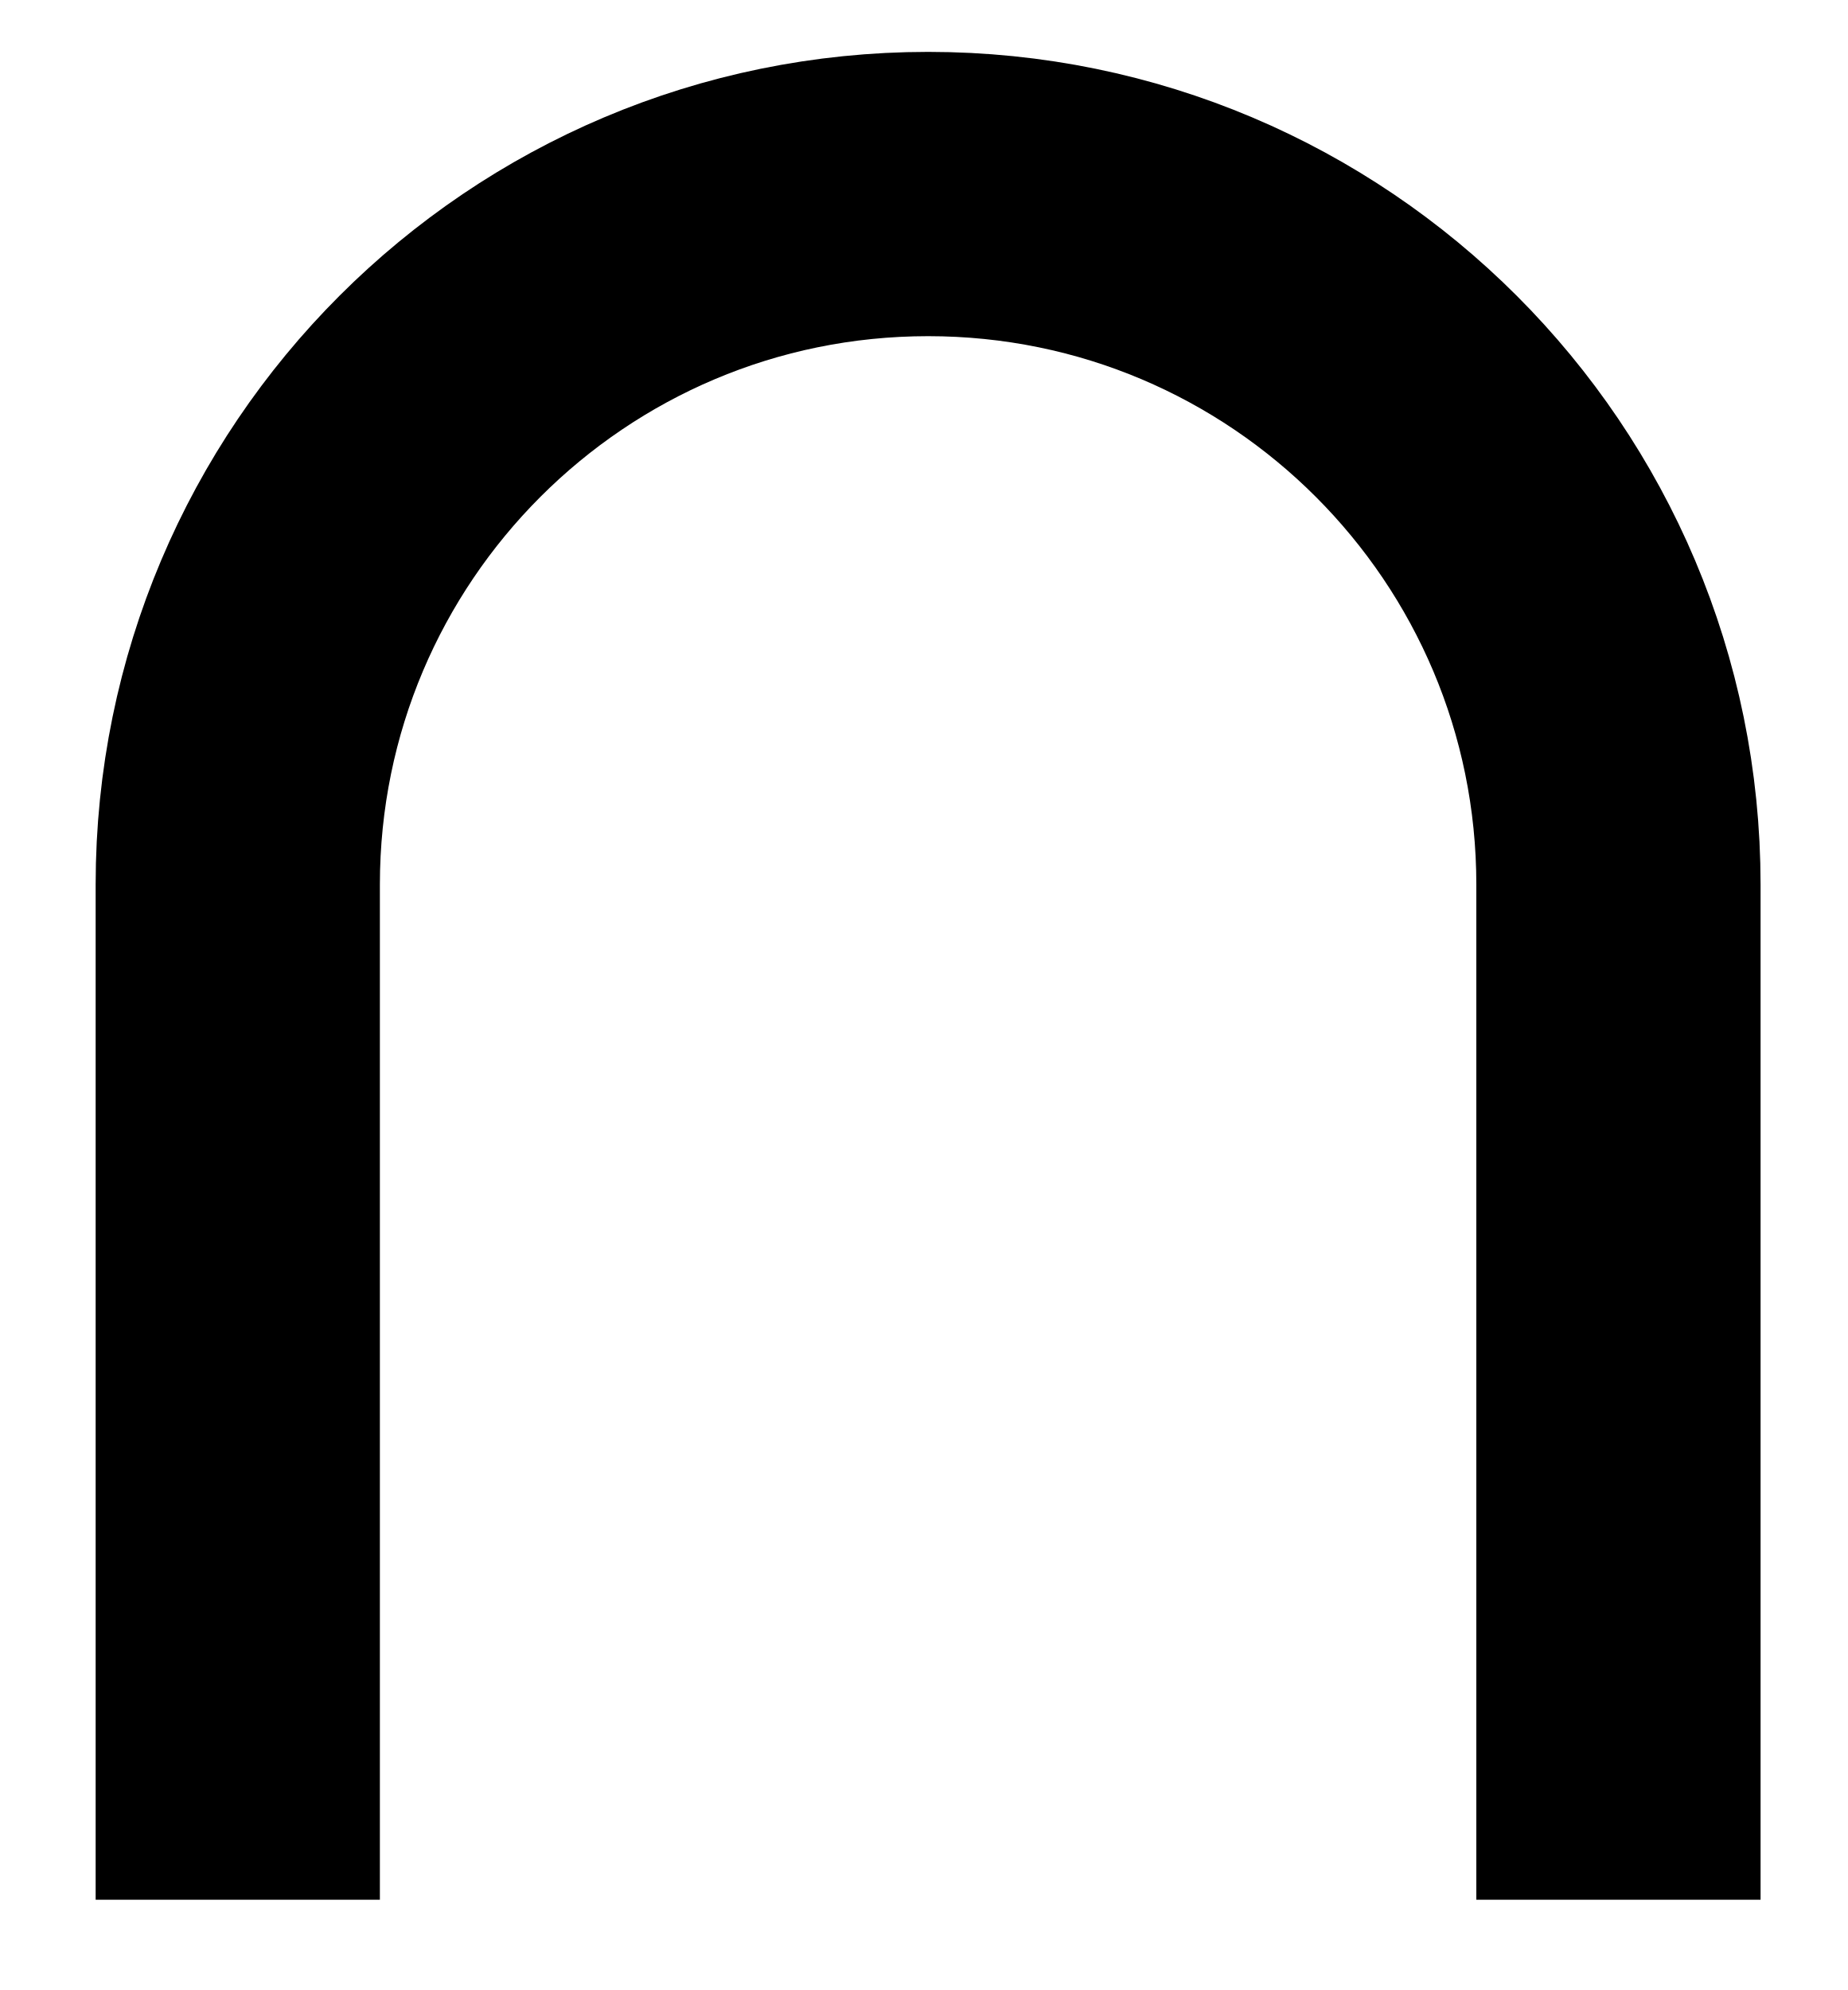
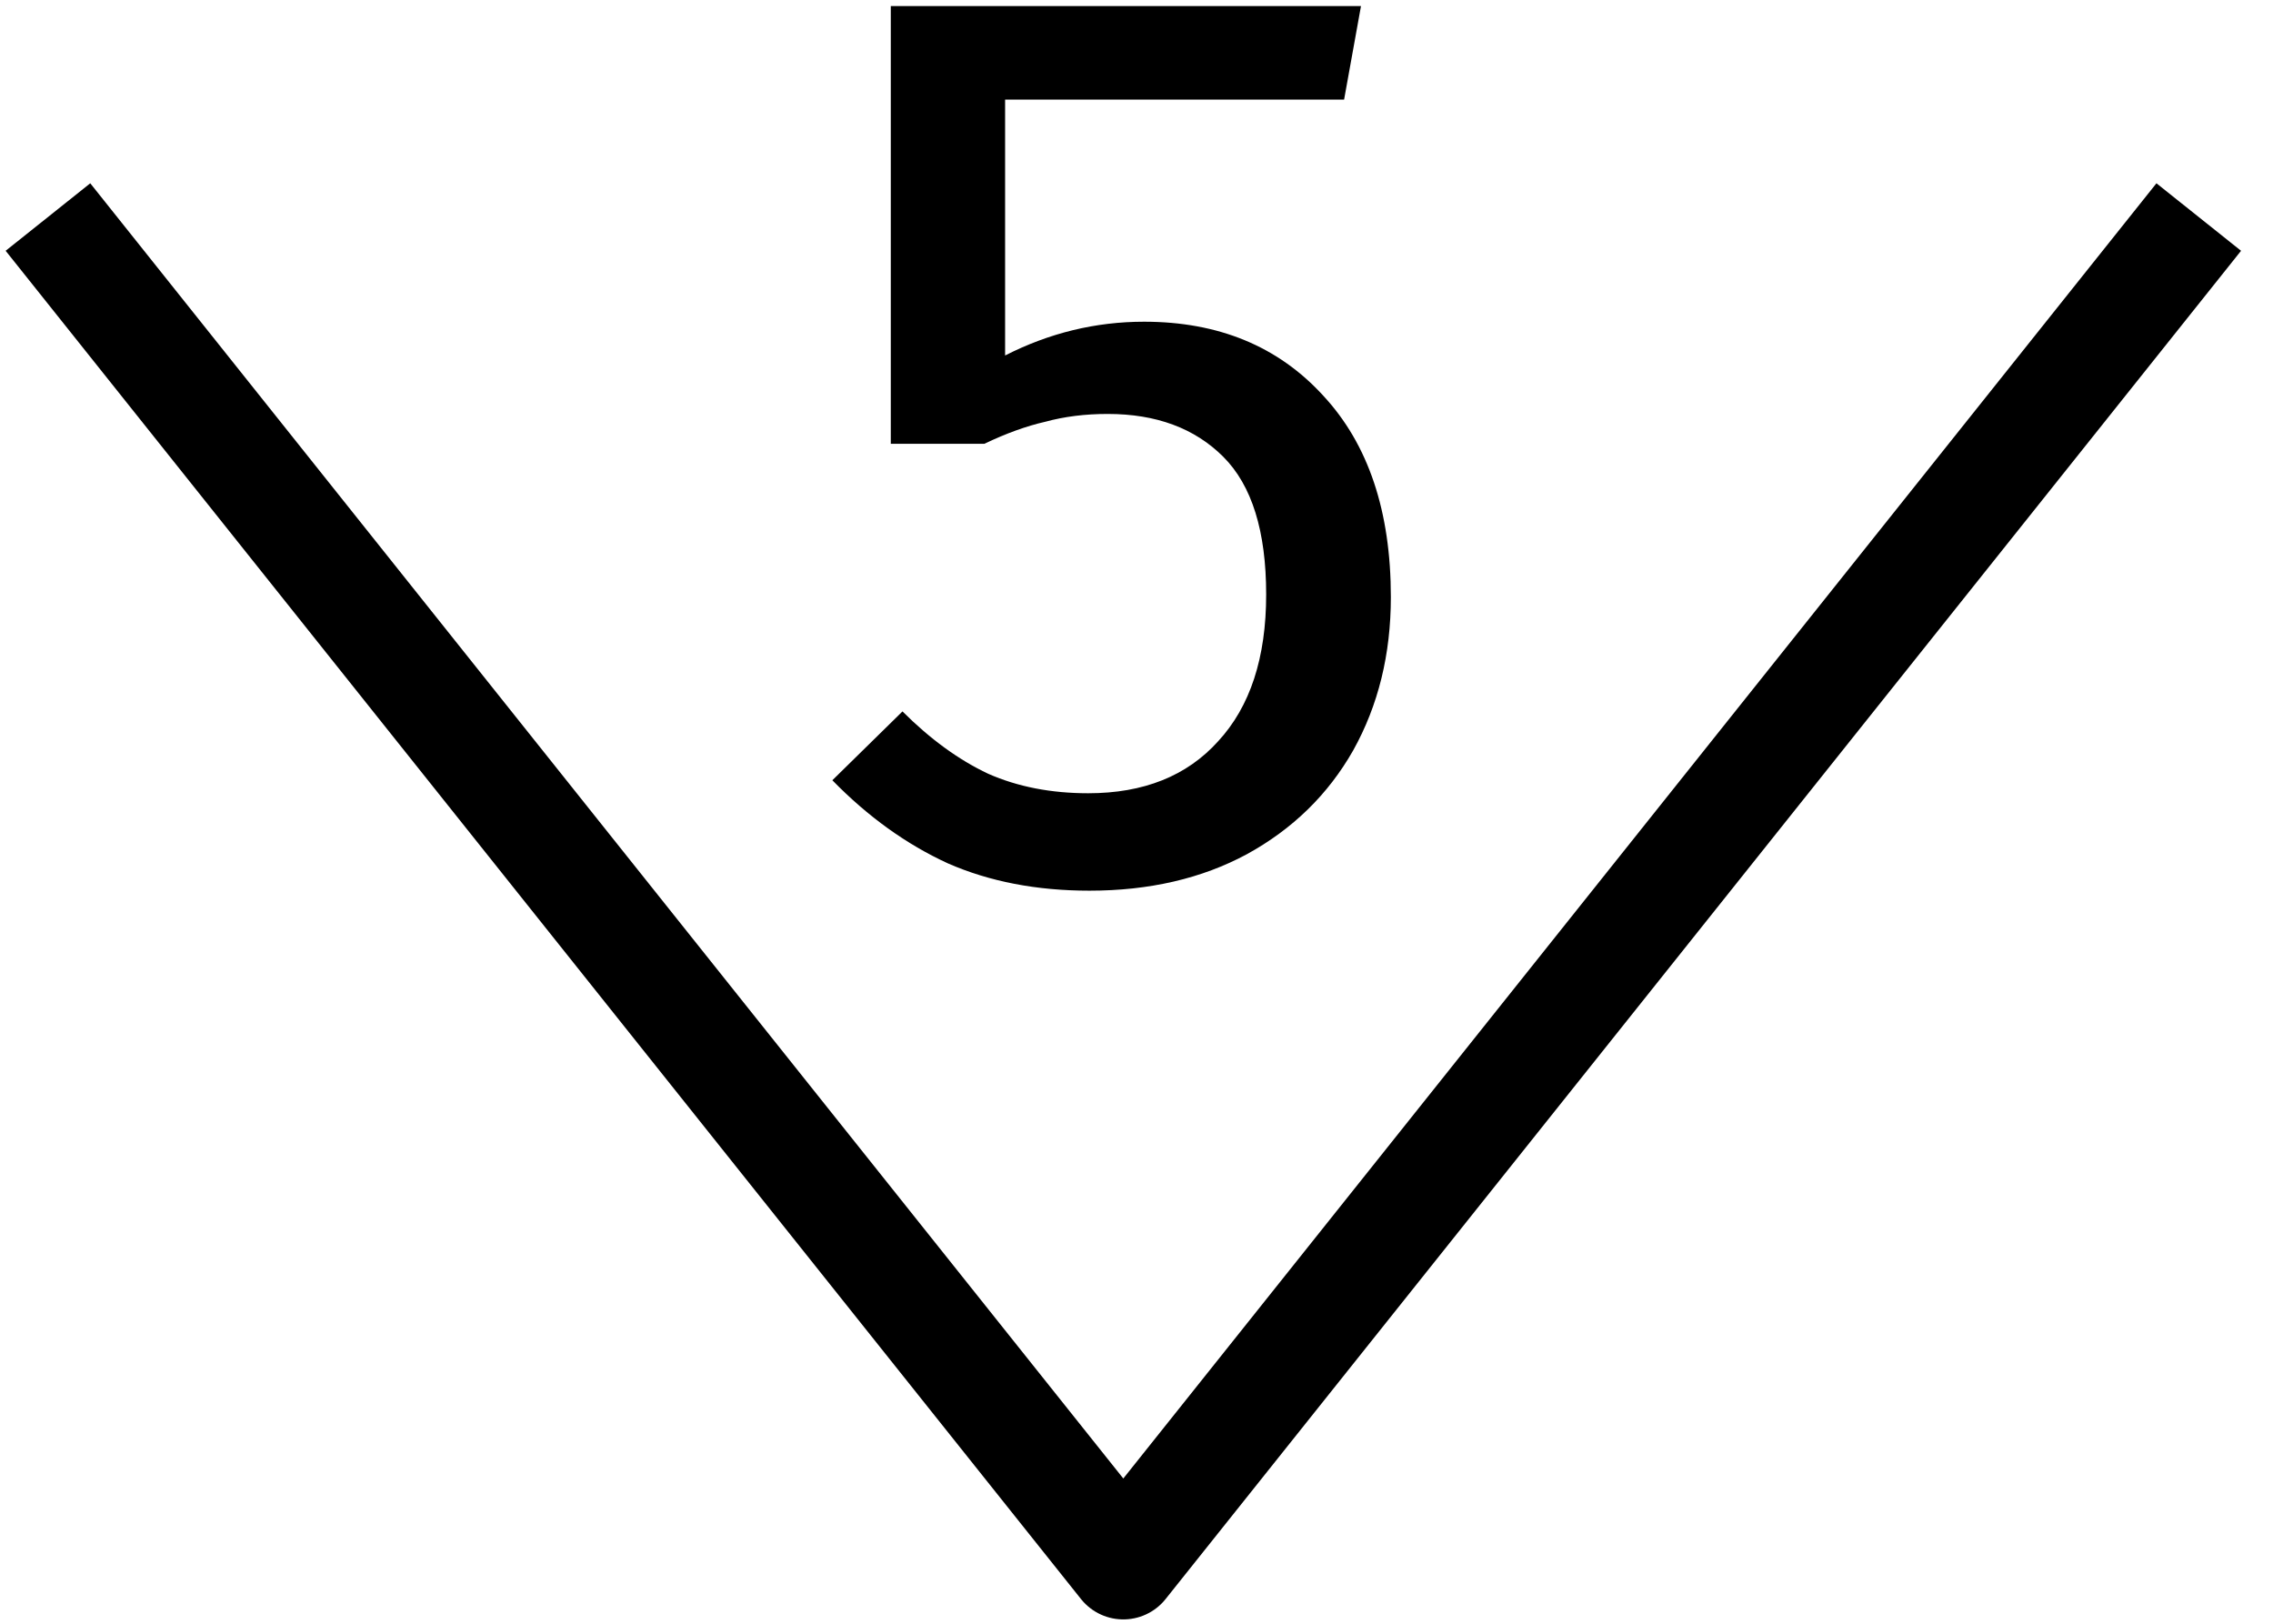
- <svg xmlns="http://www.w3.org/2000/svg" width="13" height="14" viewBox="0 0 13 14" fill="none">
-   <path d="M1.673 13.365V6.223C1.673 3.54 3.848 1.365 6.531 1.365C9.213 1.365 11.388 3.54 11.388 6.223V13.365" stroke="black" stroke-width="2" />
+ <svg xmlns="http://www.w3.org/2000/svg" width="21" height="15" viewBox="0 0 21 15" fill="none">
+   <path d="M0.443 2.005L10.378 14.46L20.314 2.005" stroke="black" stroke-linejoin="round" />
+   <path d="M12.418 0.92H9.286V3.284C9.694 3.076 10.122 2.972 10.57 2.972C11.258 2.972 11.81 3.2 12.226 3.656C12.642 4.104 12.85 4.724 12.85 5.516C12.85 6.044 12.734 6.516 12.502 6.932C12.27 7.34 11.942 7.66 11.518 7.892C11.102 8.116 10.618 8.228 10.066 8.228C9.578 8.228 9.142 8.144 8.758 7.976C8.374 7.8 8.018 7.544 7.69 7.208L8.338 6.572C8.594 6.828 8.858 7.02 9.13 7.148C9.402 7.268 9.71 7.328 10.054 7.328C10.566 7.328 10.966 7.168 11.254 6.848C11.55 6.528 11.698 6.076 11.698 5.492C11.698 4.908 11.566 4.484 11.302 4.22C11.038 3.956 10.682 3.824 10.234 3.824C10.026 3.824 9.834 3.848 9.658 3.896C9.482 3.936 9.294 4.004 9.094 4.1H8.23V0.056H12.574L12.418 0.92Z" fill="black" />
</svg>
